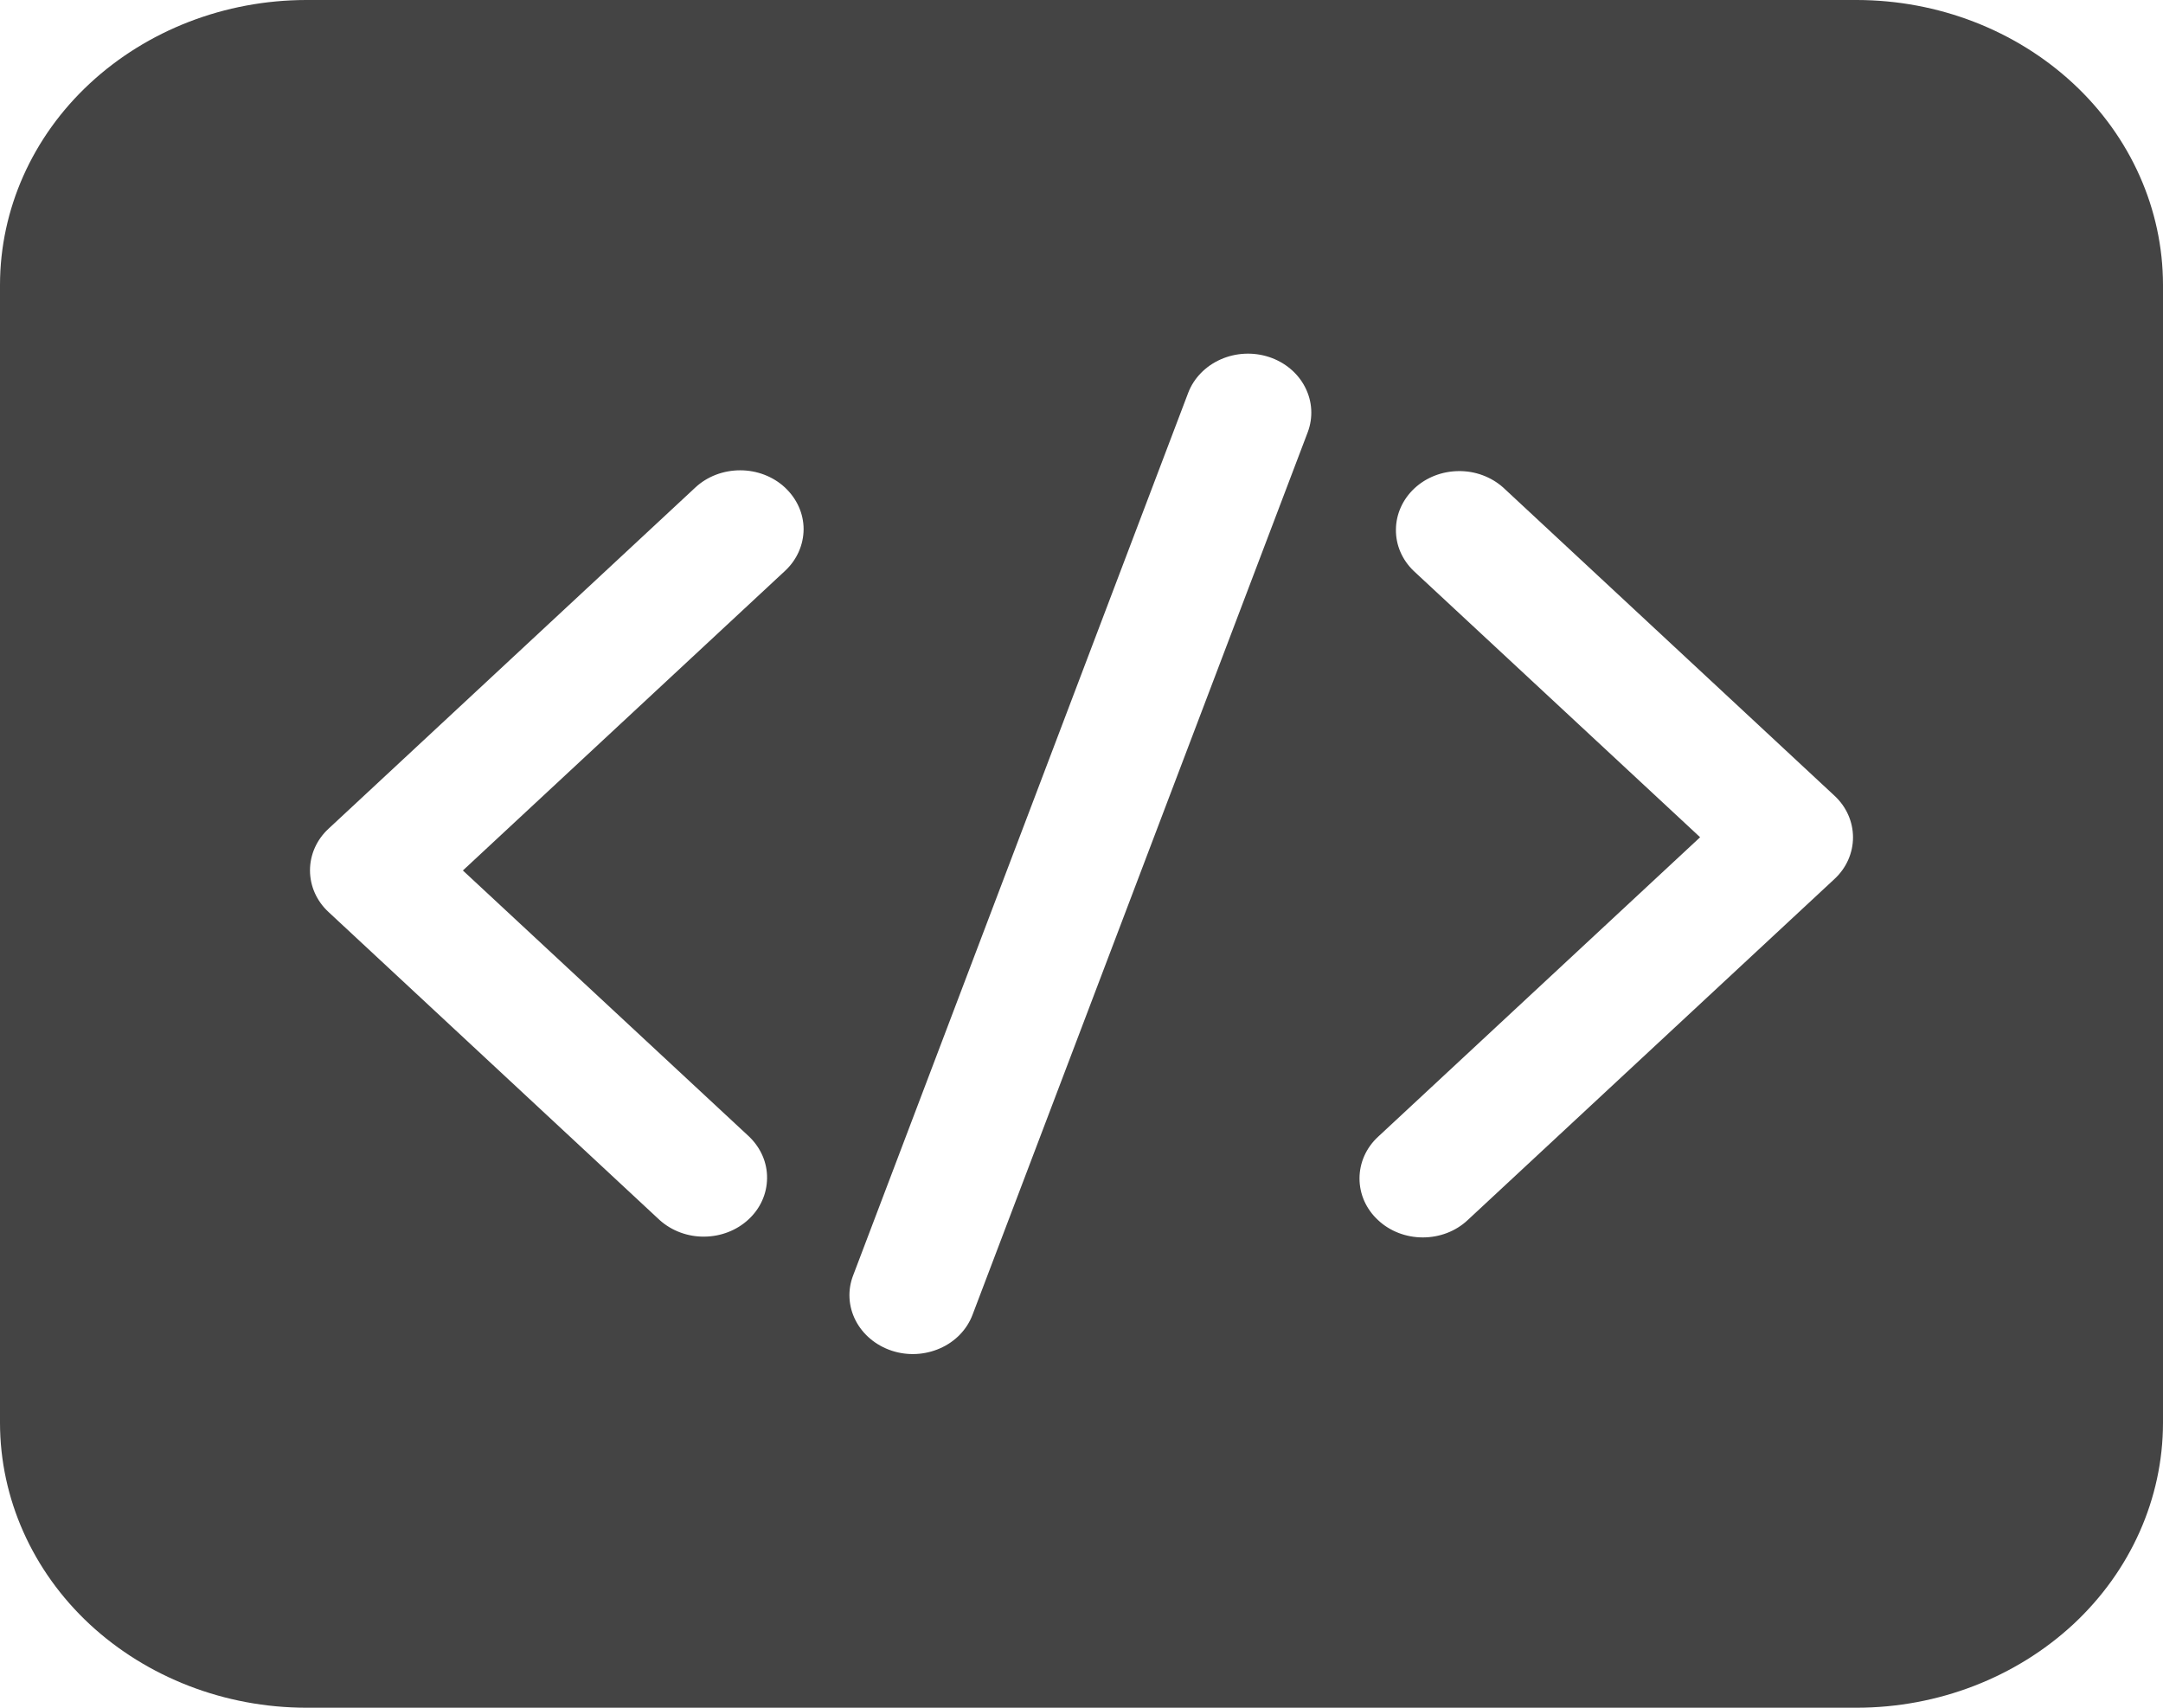
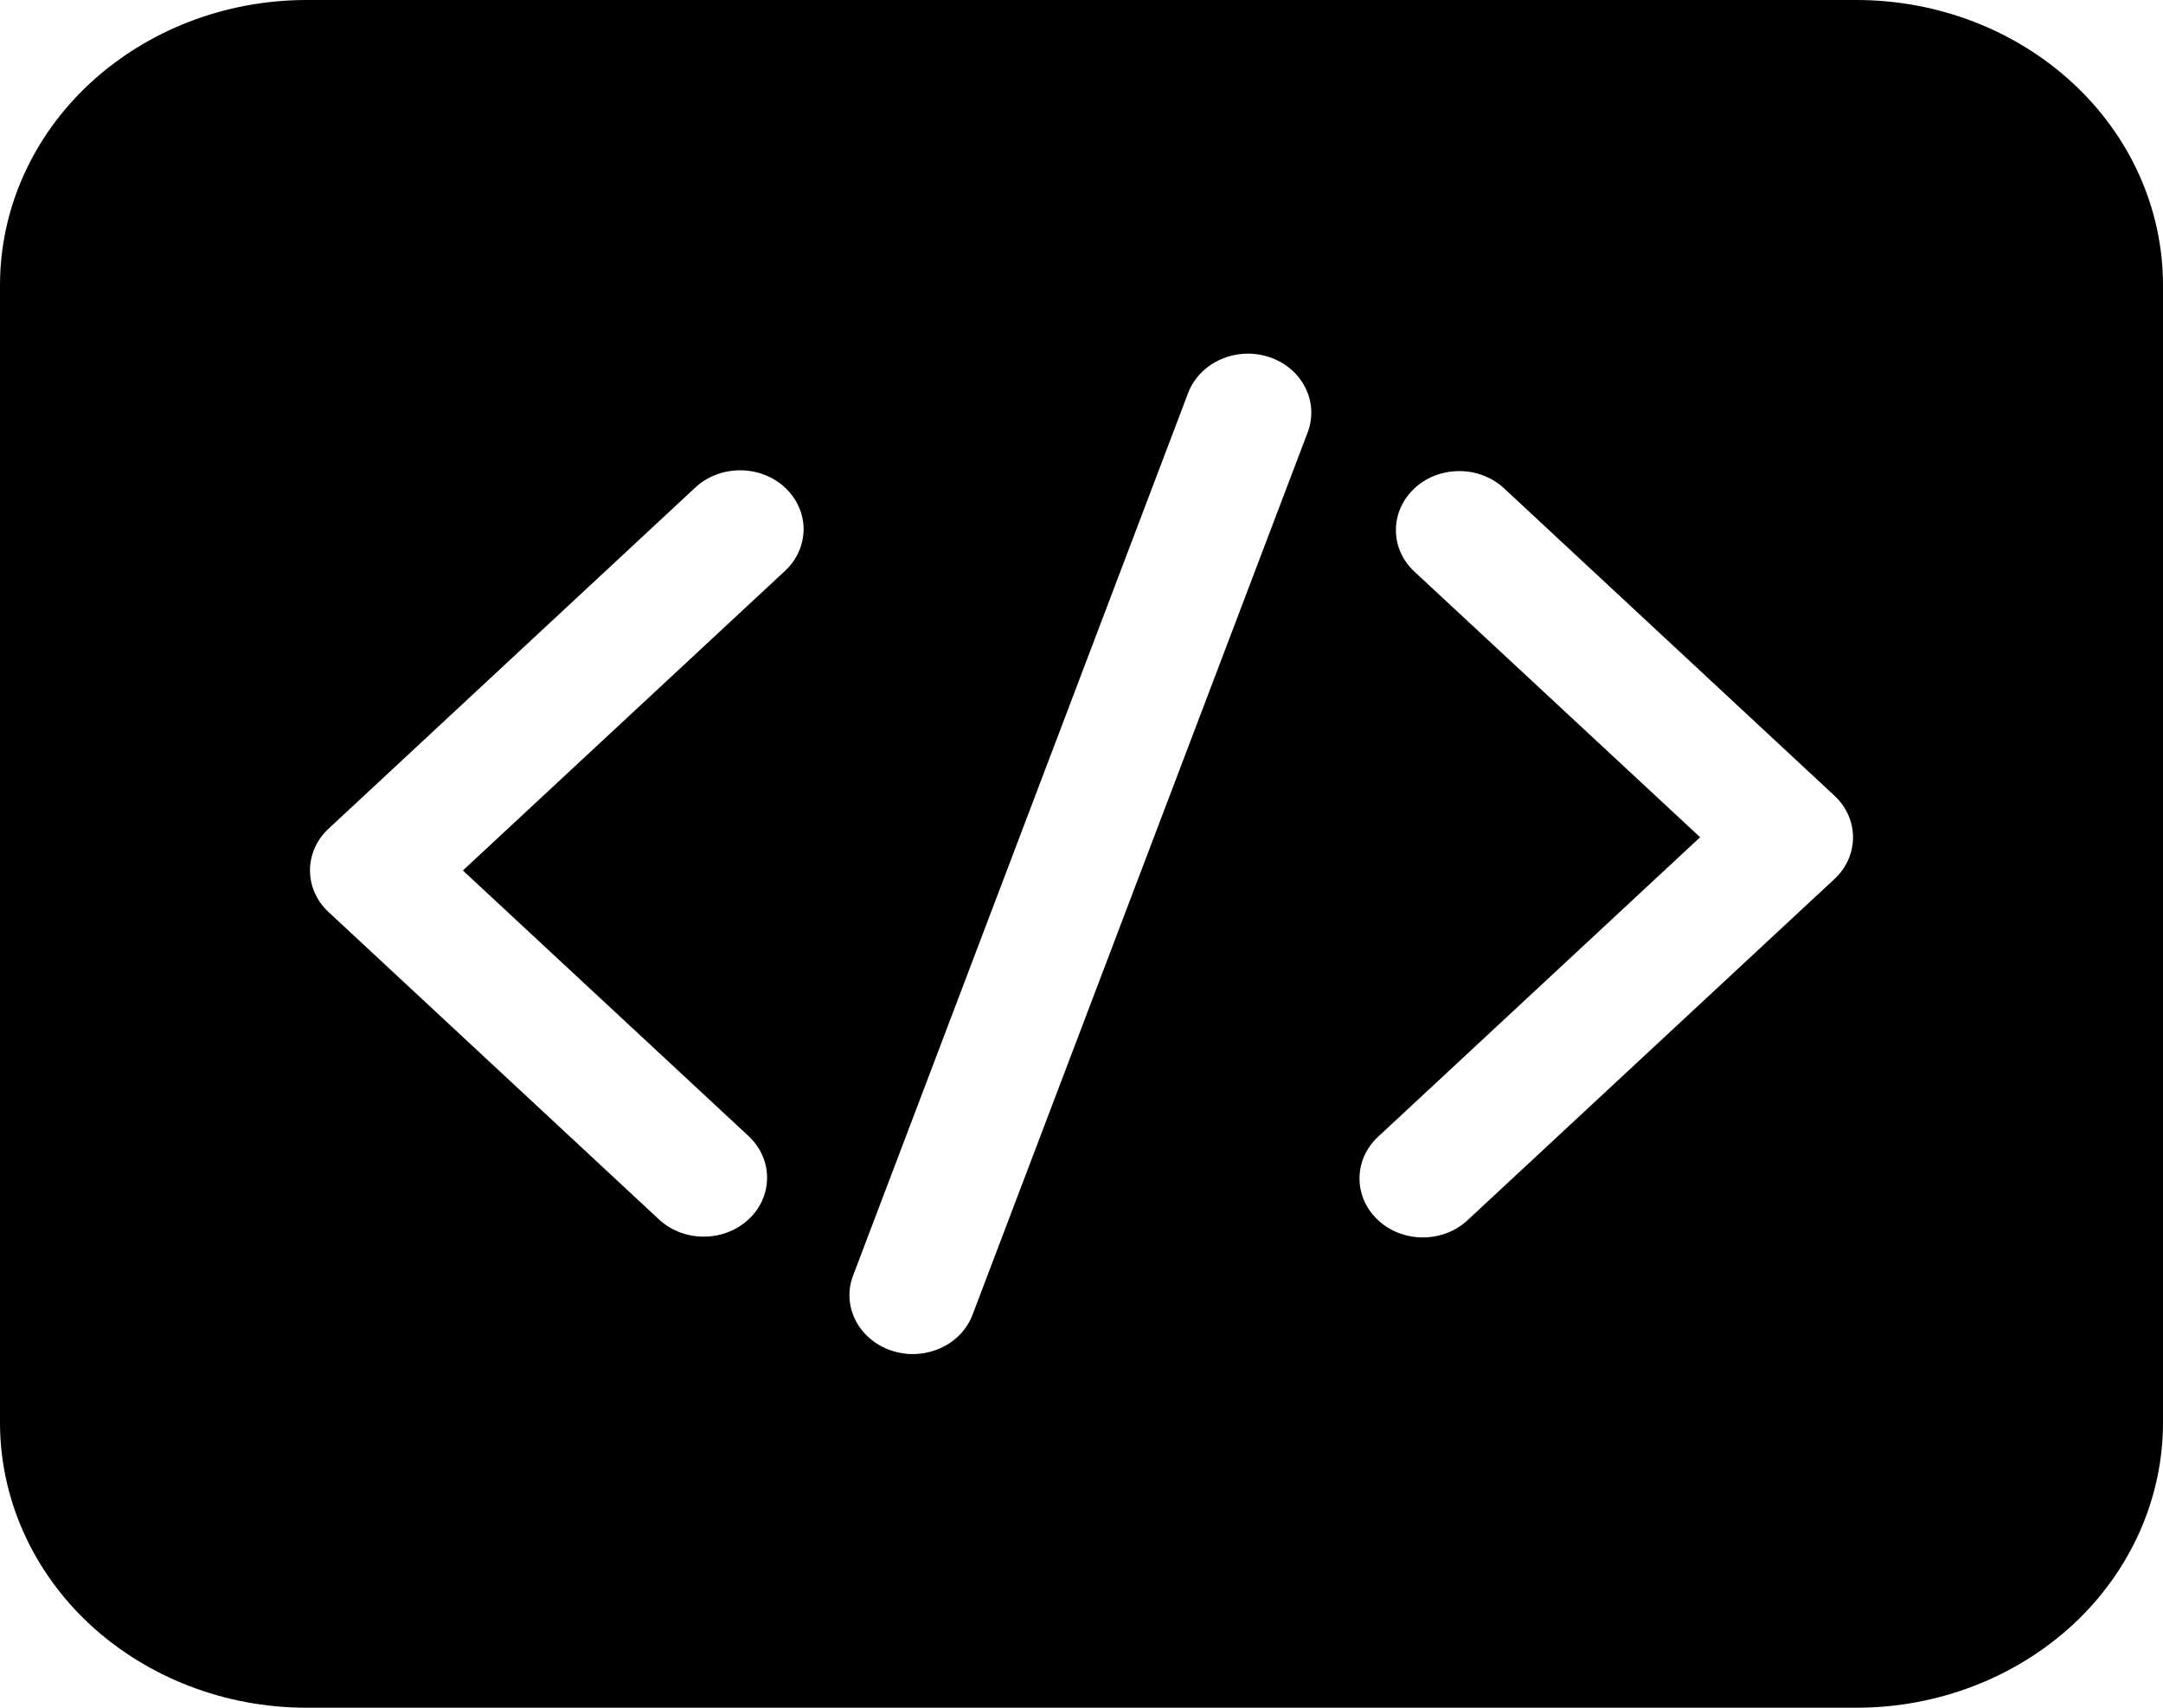
<svg xmlns="http://www.w3.org/2000/svg" width="19" height="15" viewBox="0 0 19 15" fill="none">
-   <path d="M16.311 0H2.689C1.976 0.001 1.293 0.265 0.788 0.734C0.284 1.202 0.001 1.838 0 2.501L0 12.499C0.001 13.162 0.284 13.798 0.788 14.267C1.293 14.735 1.976 14.999 2.689 15H16.311C17.024 14.999 17.707 14.735 18.212 14.267C18.716 13.798 18.999 13.162 19 12.499V2.501C18.999 1.838 18.716 1.202 18.212 0.734C17.707 0.265 17.024 0.001 16.311 0ZM6.895 5.015L4.066 7.646L6.582 9.985C6.683 10.083 6.74 10.213 6.738 10.349C6.737 10.485 6.679 10.615 6.575 10.711C6.472 10.807 6.332 10.861 6.187 10.862C6.041 10.864 5.9 10.811 5.795 10.717L2.886 8.011C2.781 7.914 2.723 7.782 2.723 7.645C2.723 7.508 2.781 7.376 2.886 7.279L6.108 4.282C6.212 4.185 6.354 4.131 6.502 4.131C6.649 4.131 6.791 4.185 6.895 4.282C7 4.38 7.059 4.511 7.059 4.649C7.058 4.786 7 4.918 6.895 5.015ZM11.487 3.797L8.543 11.548C8.494 11.678 8.392 11.784 8.258 11.843C8.125 11.902 7.972 11.91 7.833 11.864C7.694 11.818 7.58 11.723 7.516 11.599C7.452 11.475 7.444 11.332 7.494 11.203L10.437 3.451C10.486 3.322 10.589 3.216 10.722 3.157C10.855 3.098 11.008 3.09 11.148 3.136C11.287 3.182 11.401 3.277 11.464 3.401C11.528 3.525 11.536 3.667 11.487 3.797ZM16.114 7.721L12.892 10.717C12.788 10.815 12.646 10.869 12.498 10.869C12.351 10.869 12.209 10.815 12.105 10.717C12 10.62 11.942 10.489 11.942 10.351C11.942 10.214 12 10.082 12.105 9.985L14.934 7.354L12.418 5.015C12.316 4.917 12.26 4.787 12.262 4.651C12.263 4.515 12.322 4.385 12.425 4.289C12.528 4.193 12.668 4.139 12.813 4.138C12.959 4.136 13.1 4.189 13.205 4.283L16.114 6.989C16.219 7.086 16.277 7.218 16.277 7.355C16.277 7.492 16.219 7.624 16.114 7.721V7.721Z" fill="#444444" />
+   <path d="M16.311 0H2.689C1.976 0.001 1.293 0.265 0.788 0.734C0.284 1.202 0.001 1.838 0 2.501L0 12.499C0.001 13.162 0.284 13.798 0.788 14.267C1.293 14.735 1.976 14.999 2.689 15H16.311C17.024 14.999 17.707 14.735 18.212 14.267C18.716 13.798 18.999 13.162 19 12.499V2.501C18.999 1.838 18.716 1.202 18.212 0.734C17.707 0.265 17.024 0.001 16.311 0ZM6.895 5.015L4.066 7.646L6.582 9.985C6.683 10.083 6.74 10.213 6.738 10.349C6.737 10.485 6.679 10.615 6.575 10.711C6.472 10.807 6.332 10.861 6.187 10.862C6.041 10.864 5.9 10.811 5.795 10.717L2.886 8.011C2.781 7.914 2.723 7.782 2.723 7.645C2.723 7.508 2.781 7.376 2.886 7.279L6.108 4.282C6.212 4.185 6.354 4.131 6.502 4.131C6.649 4.131 6.791 4.185 6.895 4.282C7 4.38 7.059 4.511 7.059 4.649C7.058 4.786 7 4.918 6.895 5.015ZM11.487 3.797L8.543 11.548C8.494 11.678 8.392 11.784 8.258 11.843C8.125 11.902 7.972 11.91 7.833 11.864C7.694 11.818 7.58 11.723 7.516 11.599C7.452 11.475 7.444 11.332 7.494 11.203L10.437 3.451C10.486 3.322 10.589 3.216 10.722 3.157C10.855 3.098 11.008 3.09 11.148 3.136C11.287 3.182 11.401 3.277 11.464 3.401C11.528 3.525 11.536 3.667 11.487 3.797ZM16.114 7.721L12.892 10.717C12.788 10.815 12.646 10.869 12.498 10.869C12.351 10.869 12.209 10.815 12.105 10.717C12 10.62 11.942 10.489 11.942 10.351C11.942 10.214 12 10.082 12.105 9.985L14.934 7.354L12.418 5.015C12.316 4.917 12.26 4.787 12.262 4.651C12.263 4.515 12.322 4.385 12.425 4.289C12.528 4.193 12.668 4.139 12.813 4.138C12.959 4.136 13.1 4.189 13.205 4.283L16.114 6.989C16.219 7.086 16.277 7.218 16.277 7.355C16.277 7.492 16.219 7.624 16.114 7.721V7.721Z" fill="currentcolor" />
</svg>
